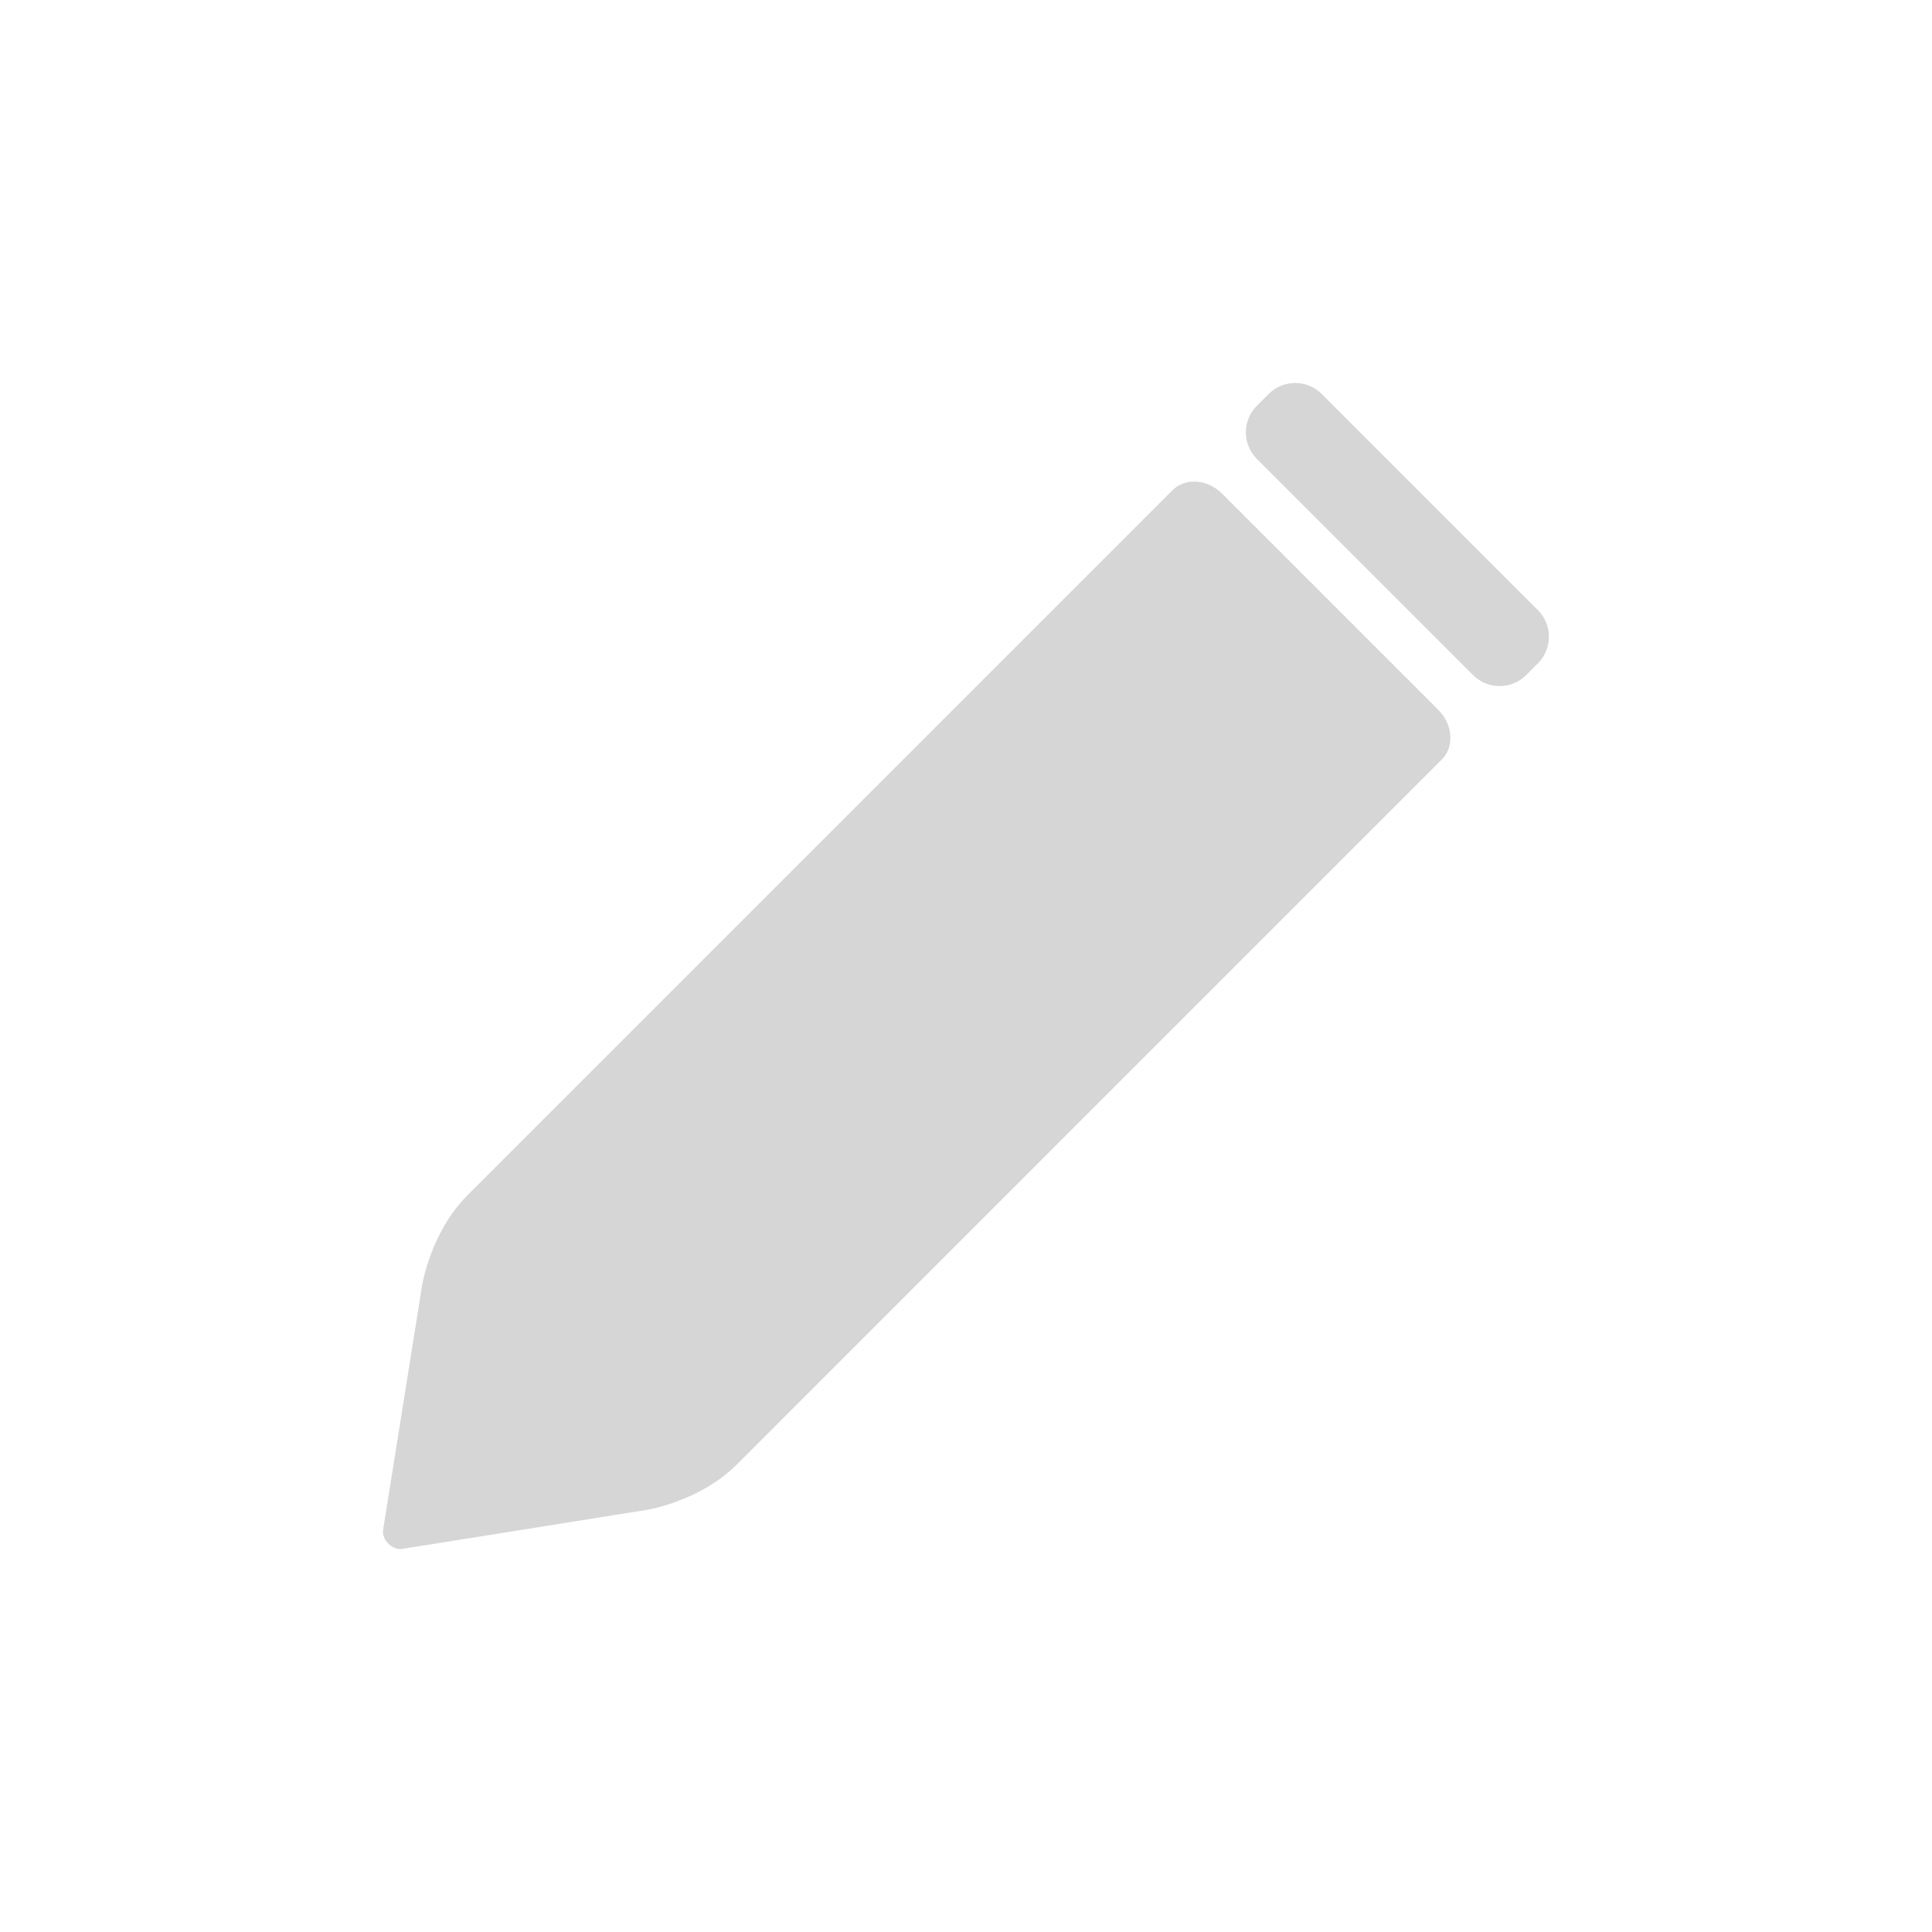
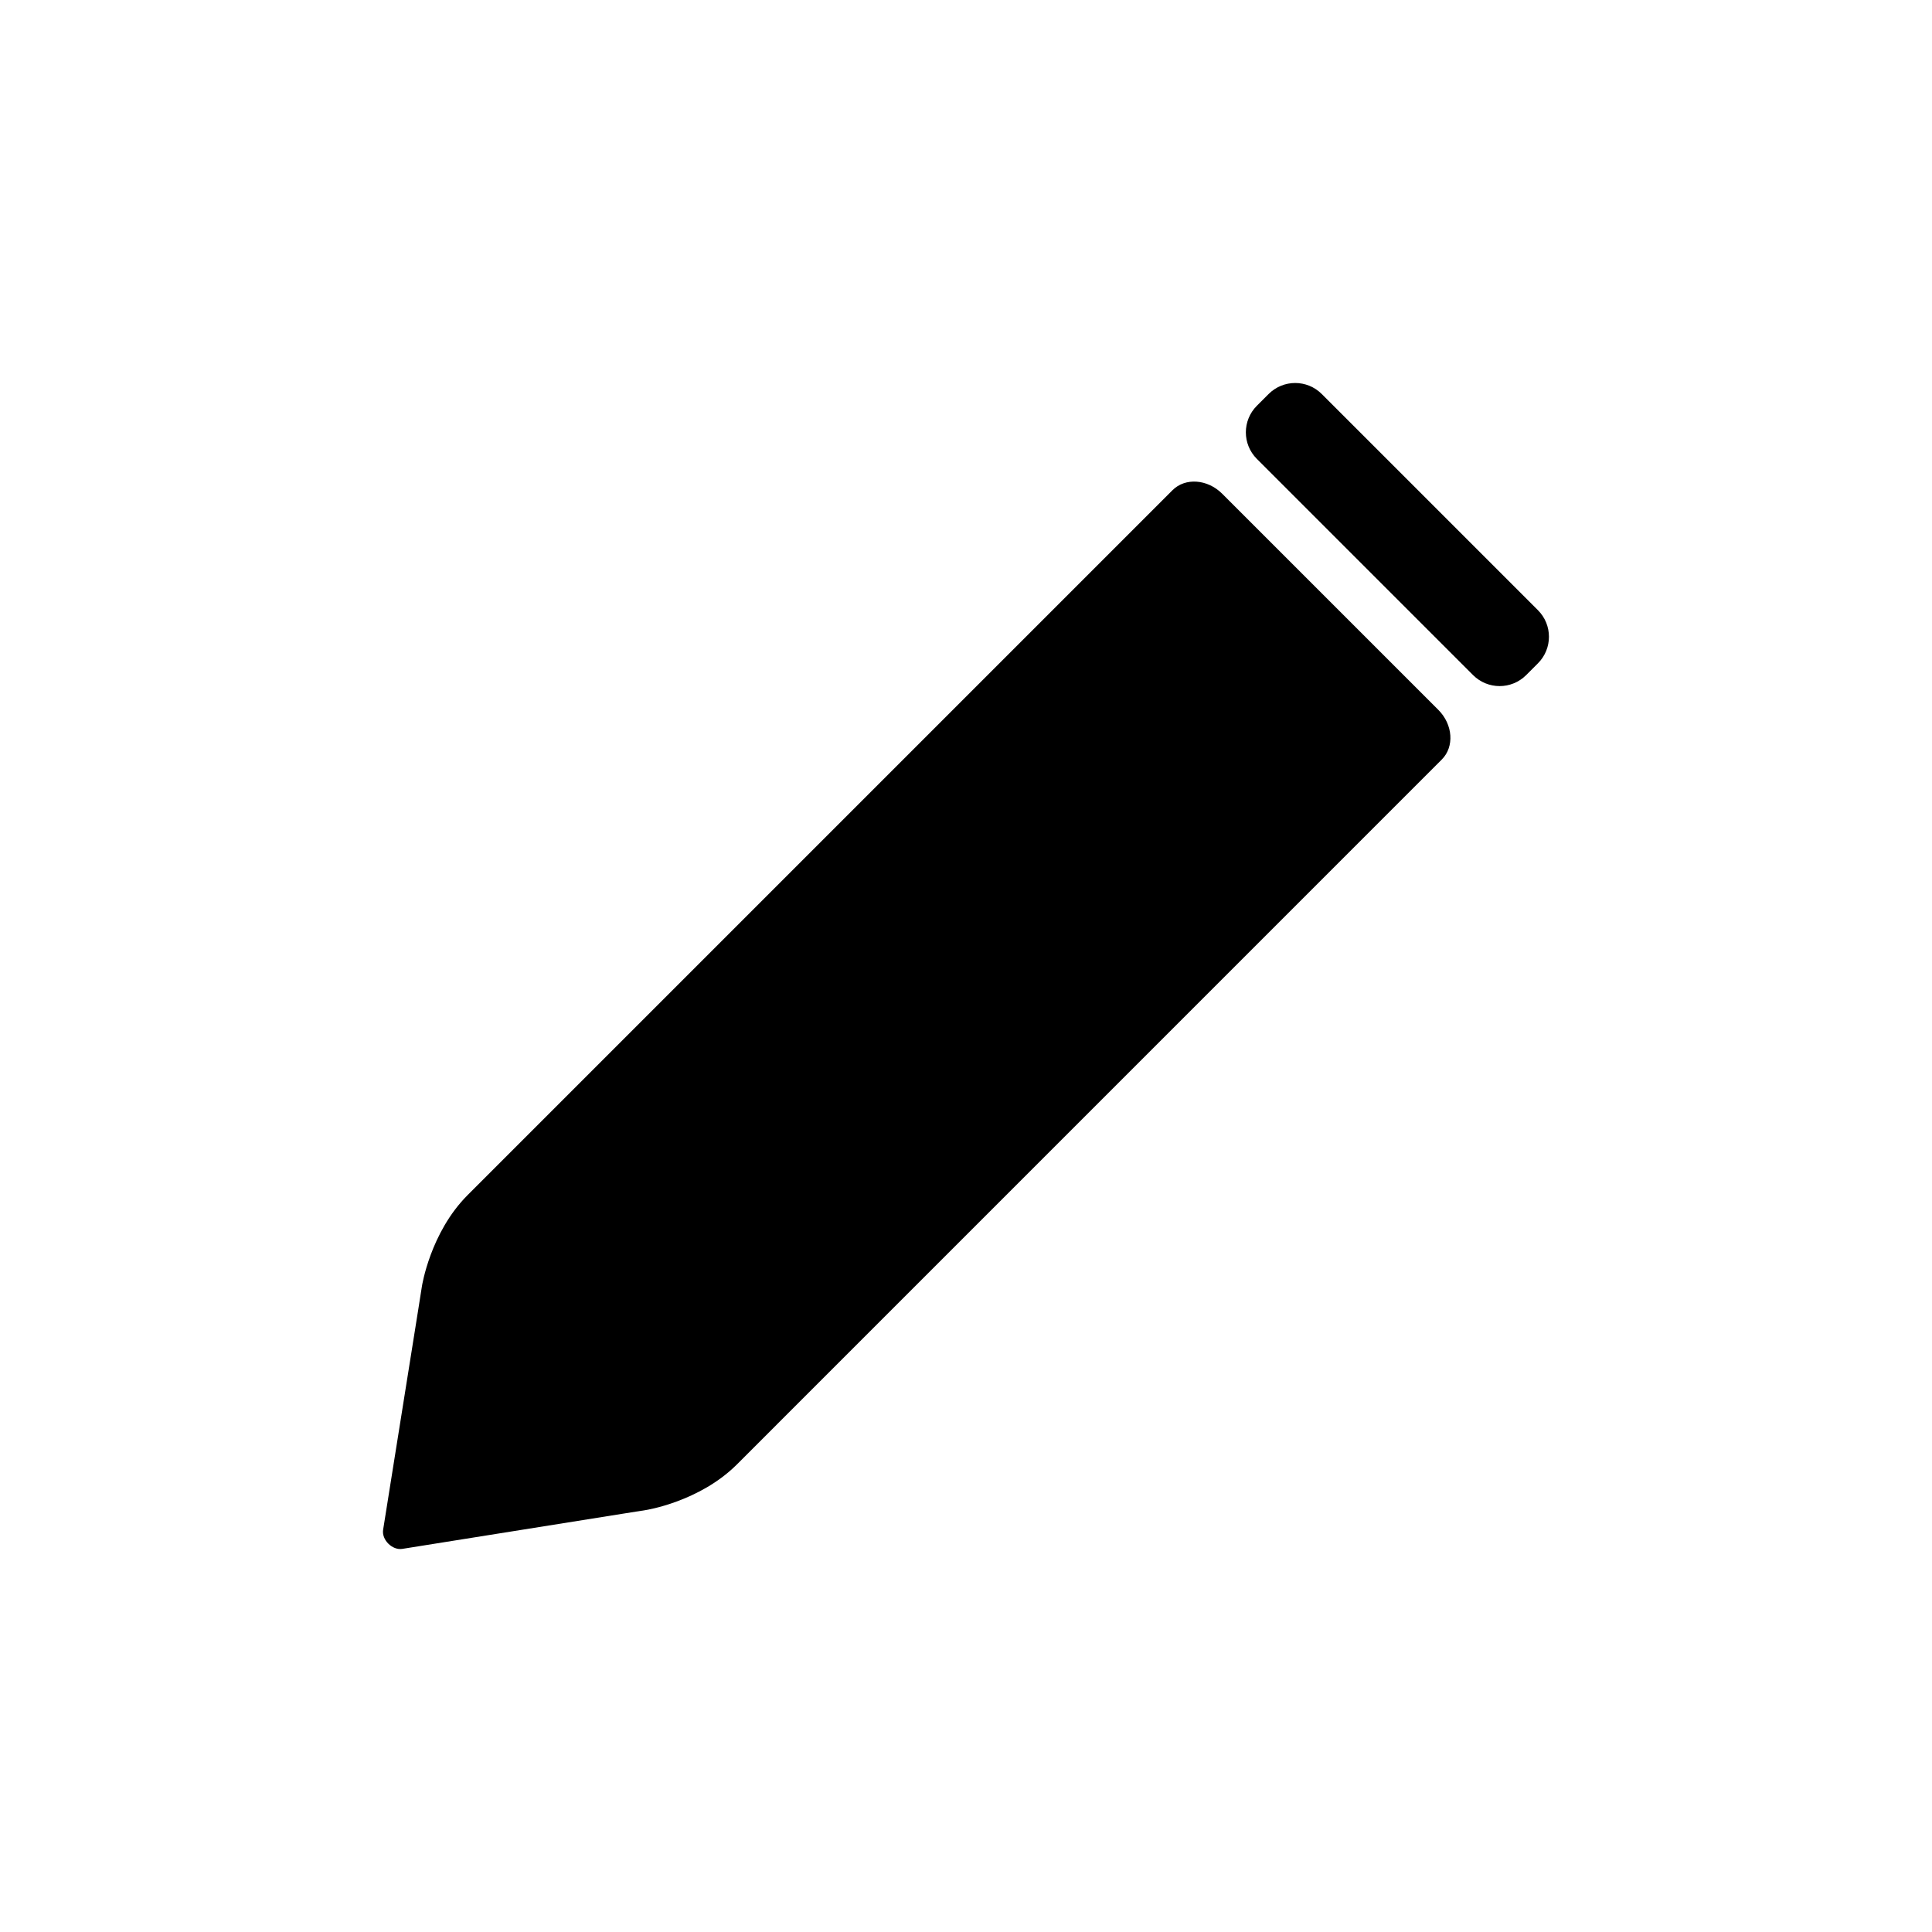
<svg xmlns="http://www.w3.org/2000/svg" id="Edit_Button" data-name="Edit Button" viewBox="0 0 360 360">
  <defs>
    <style>
      .cls-1 {
        fill: #d6d6d6;
      }
    </style>
  </defs>
-   <path class="cls-1" d="m266.77,143.42s-.1.1-.16.15h0s-129.28,129.29-129.28,129.29c-6.99,6.99-17,8.52-17,8.52l-4.3.68-41.06,6.55c-.94.15-1.91-.27-2.61-.97s-1.12-1.66-.97-2.6l6.55-41.06.68-4.31s1.54-10.01,8.52-16.99L216.43,93.39h0s.1-.1.15-.15l1.9-1.9c2.37-2.37,6.51-2.08,9.25.65l40.28,40.28c2.73,2.73,3.02,6.88.65,9.25l-1.9,1.9Z" />
-   <rect class="cls-1" x="224.9" y="91.06" width="70.97" height="17.1" rx="7" ry="7" transform="translate(146.7 -154.95) rotate(45)" />
+   <path className="cls-1" d="m266.77,143.42s-.1.1-.16.15h0s-129.28,129.29-129.28,129.29c-6.99,6.99-17,8.52-17,8.52l-4.3.68-41.06,6.55c-.94.15-1.91-.27-2.61-.97s-1.12-1.66-.97-2.6l6.55-41.06.68-4.31s1.54-10.01,8.52-16.99L216.43,93.39h0s.1-.1.15-.15l1.9-1.9c2.37-2.37,6.51-2.08,9.25.65l40.28,40.28c2.73,2.73,3.02,6.88.65,9.25l-1.9,1.9Z" />
+   <rect className="cls-1" x="224.9" y="91.06" width="70.97" height="17.1" rx="7" ry="7" transform="translate(146.7 -154.95) rotate(45)" />
</svg>
